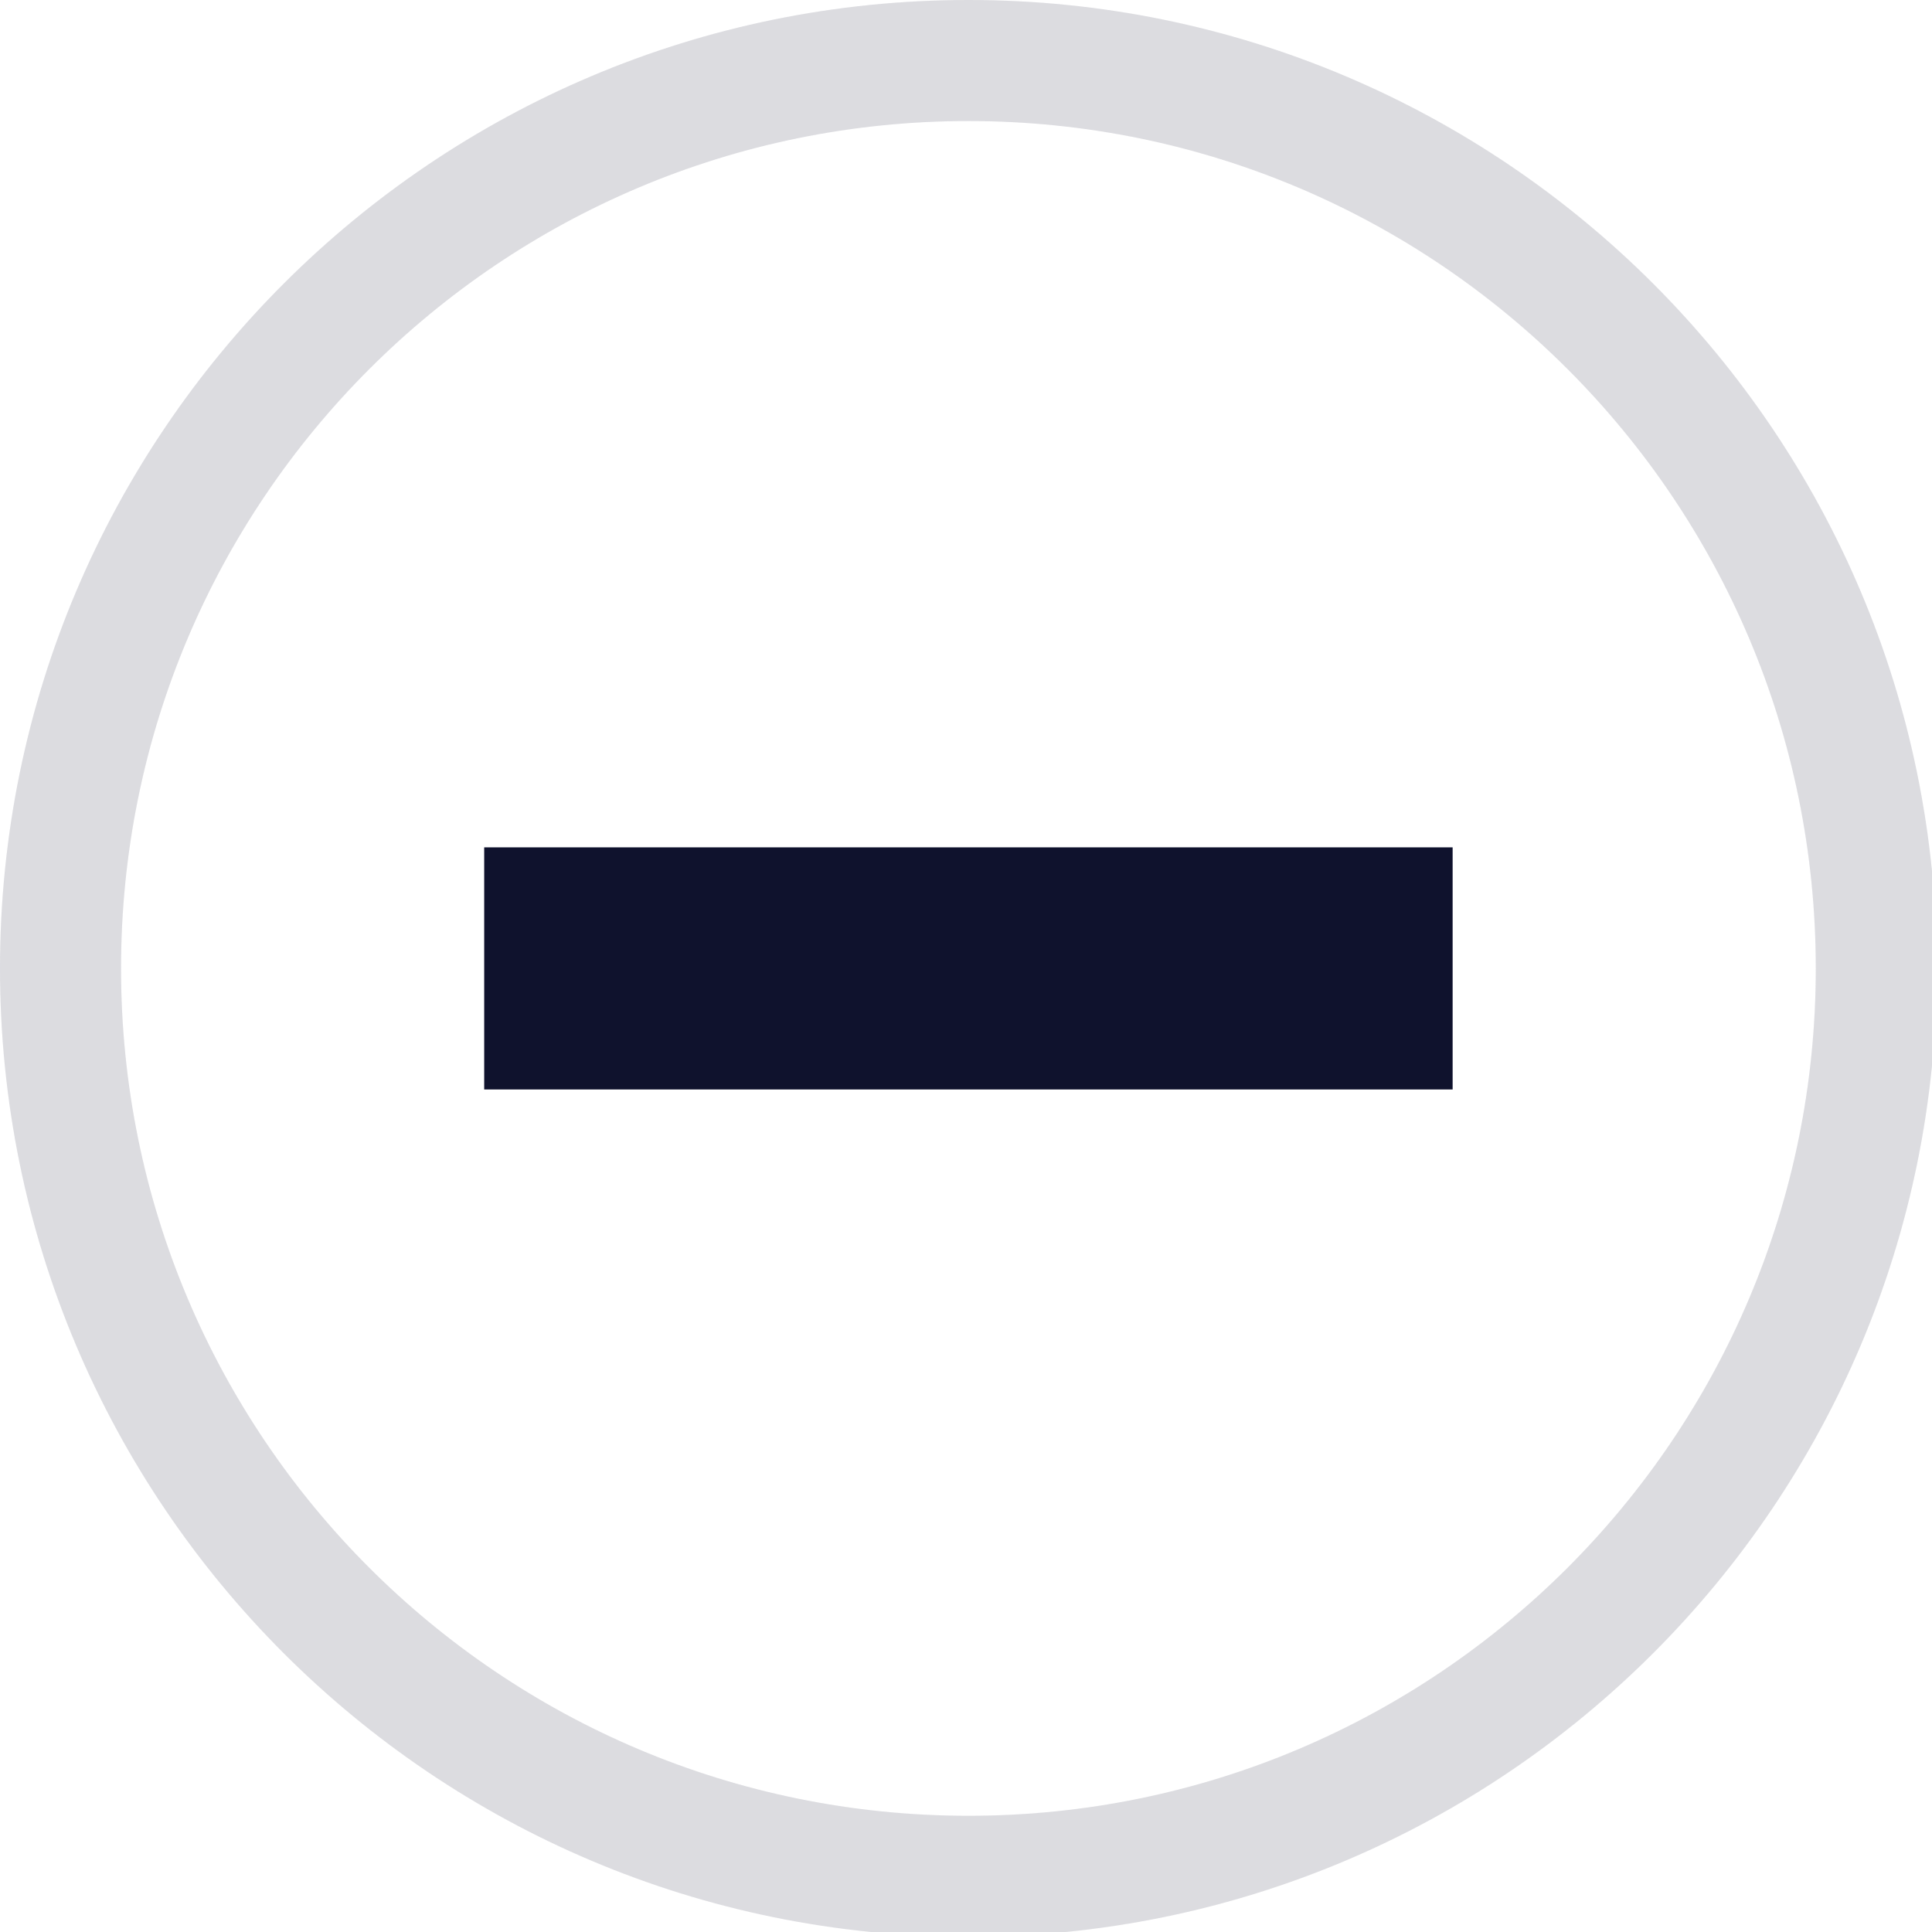
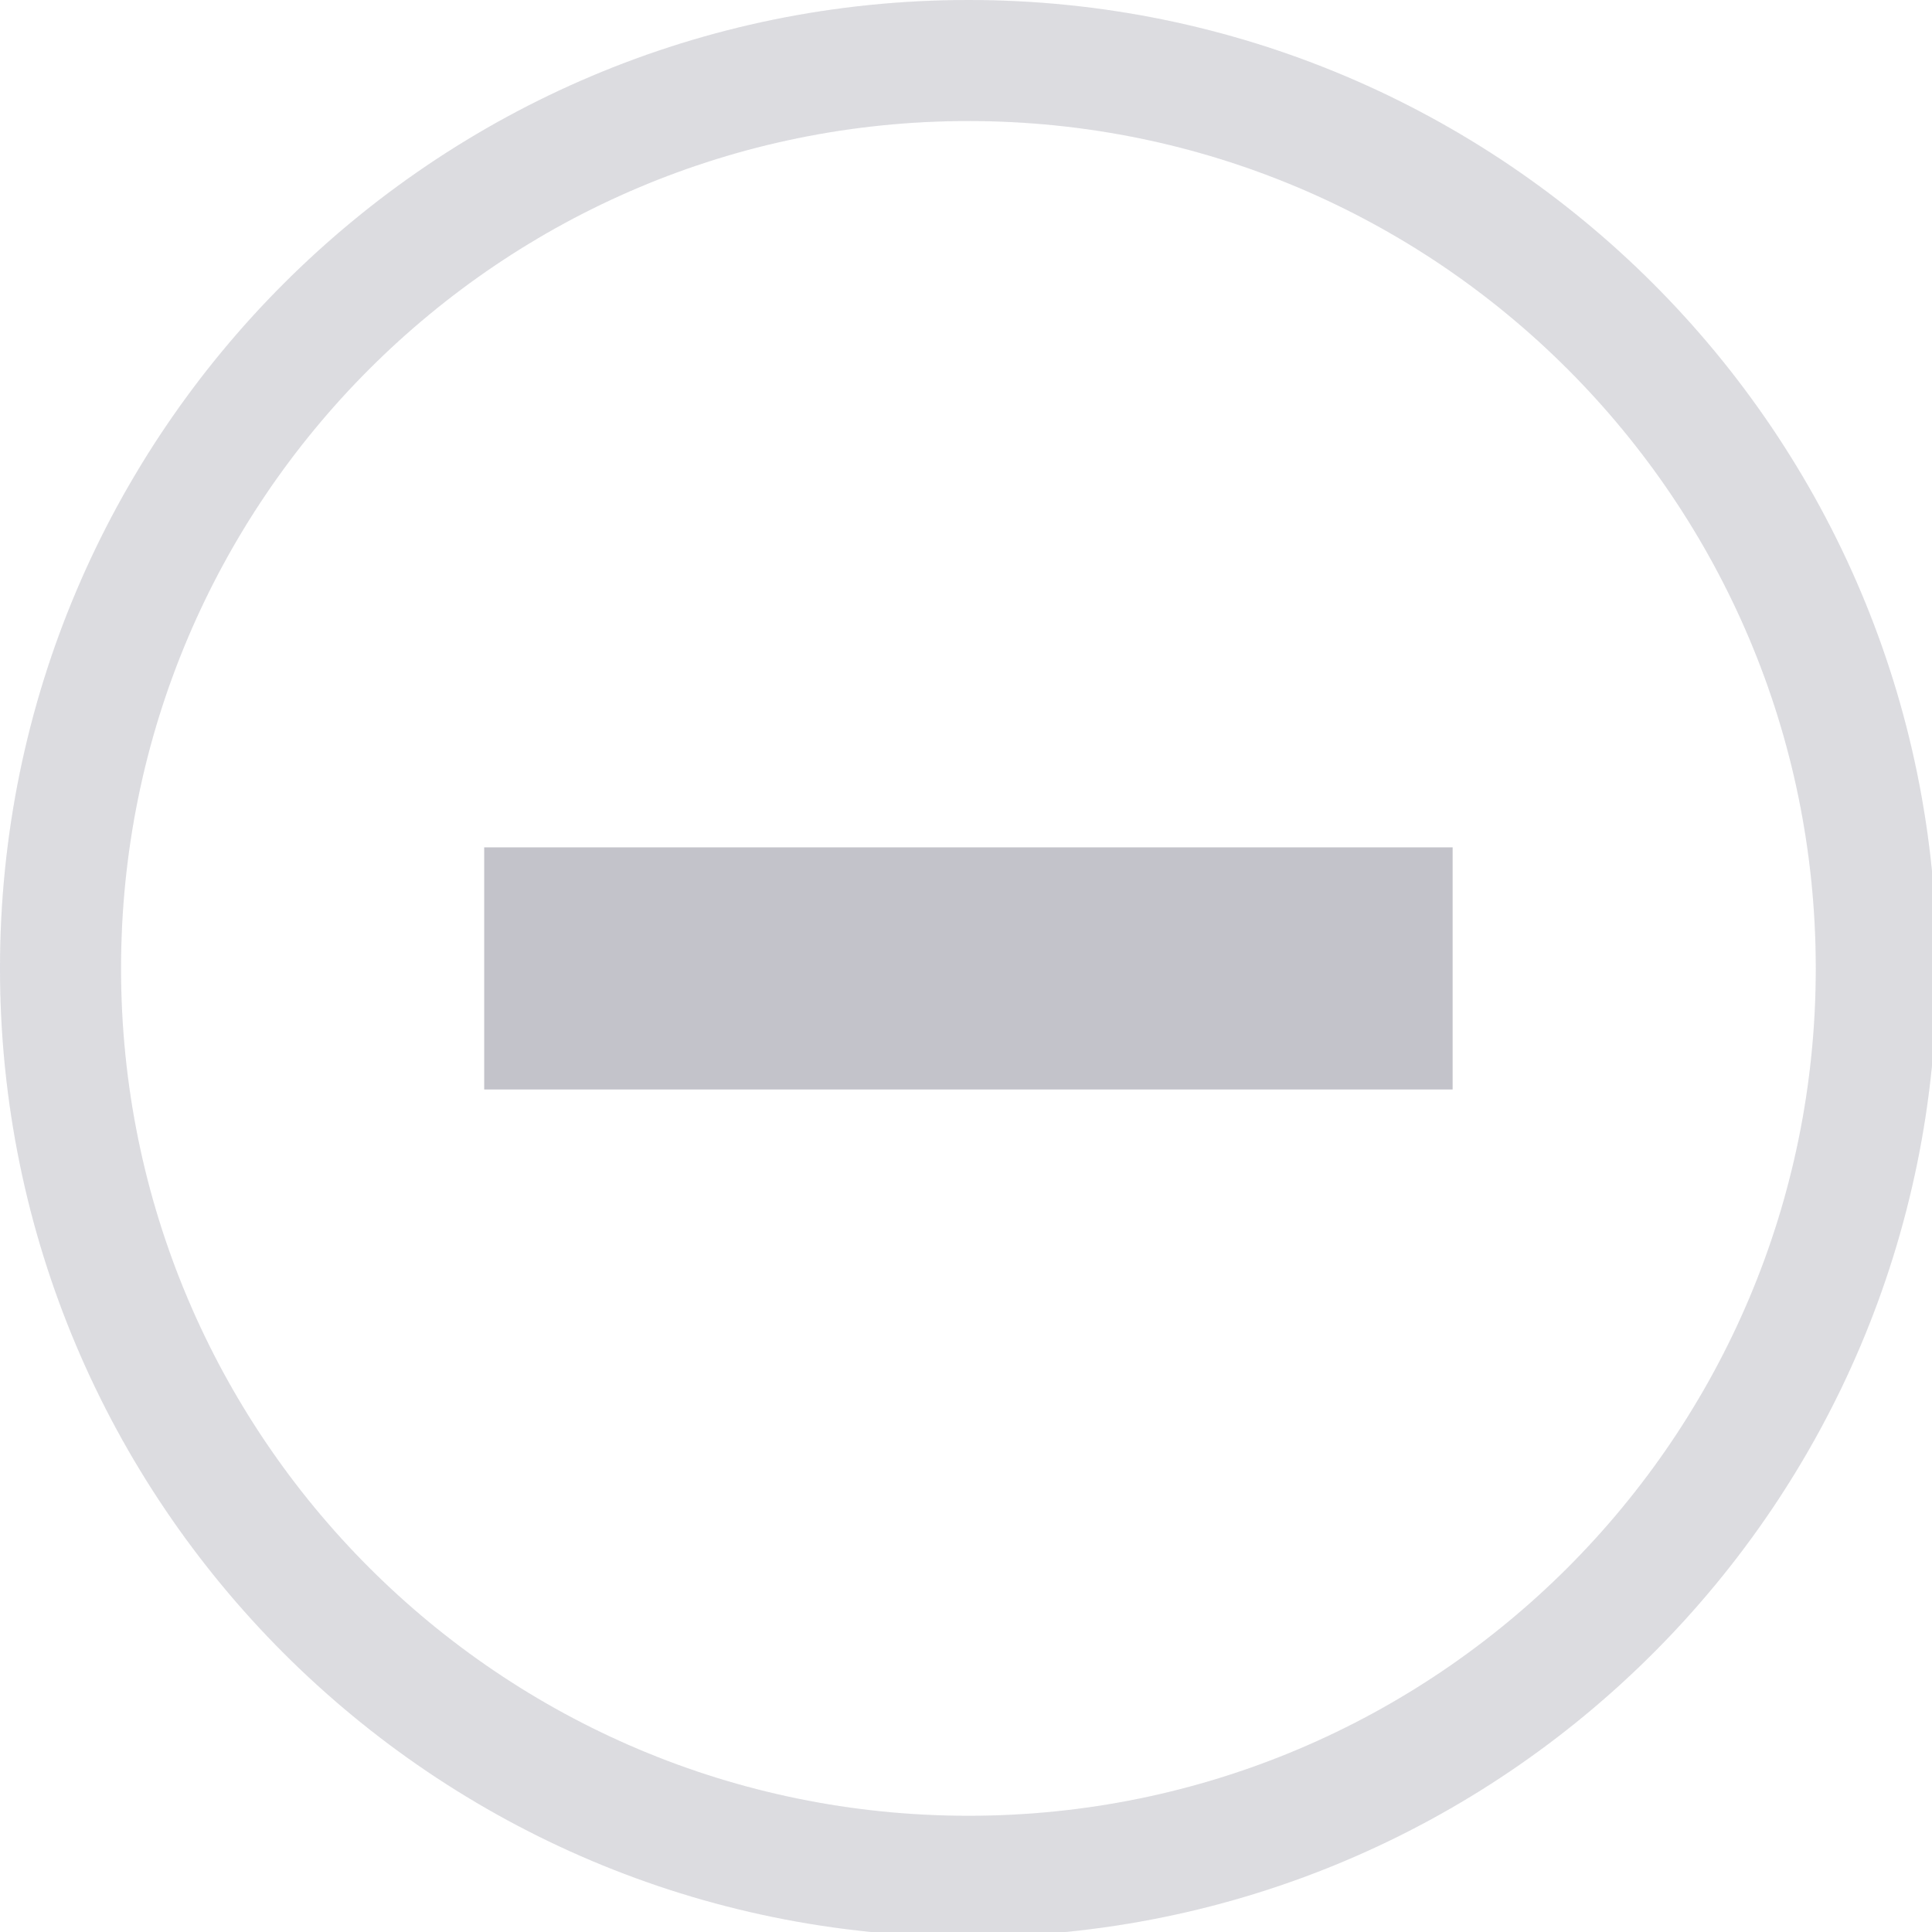
<svg xmlns="http://www.w3.org/2000/svg" width="133pt" height="133pt" viewBox="0 0 133 133" version="1.1">
  <g id="surface1">
    <path style=" stroke:none;fill-rule:nonzero;fill:#c3c3ca;fill-opacity:0.5;" d="M 66.668 0 C 29.852 0 0 29.852 0 66.668 C 0 103.484 29.852 133.332 66.668 133.332 C 103.484 133.332 133.332 103.484 133.332 66.668 C 133.332 29.852 103.484 0 66.668 0 Z M 66.668 8.332 C 98.895 8.332 125 34.441 125 66.668 C 125 98.895 98.895 125 66.668 125 C 34.441 125 8.332 98.895 8.332 66.668 C 8.332 34.441 34.441 8.332 66.668 8.332 Z M 66.668 8.332 " />
    <path style=" stroke:none;fill-rule:nonzero;fill:#c3c3ca;fill-opacity:0.15;" d="M 66.668 0 C 29.852 0 0 29.852 0 66.668 C 0 103.484 29.852 133.332 66.668 133.332 C 103.484 133.332 133.332 103.484 133.332 66.668 C 133.332 29.852 103.484 0 66.668 0 Z M 66.668 8.332 C 98.895 8.332 125 34.441 125 66.668 C 125 98.895 98.895 125 66.668 125 C 34.441 125 8.332 98.895 8.332 66.668 C 8.332 34.441 34.441 8.332 66.668 8.332 Z M 66.668 8.332 " />
-     <path style=" stroke:none;fill-rule:nonzero;fill:#0F122D;fill-opacity:1;" d="M 33.332 58.332 L 100 58.332 L 100 75 L 33.332 75 Z M 33.332 58.332 " />
+     <path style=" stroke:none;fill-rule:nonzero;fill:#c3c3ca;fill-opacity:1;" d="M 33.332 58.332 L 100 58.332 L 100 75 L 33.332 75 Z M 33.332 58.332 " />
  </g>
</svg>
